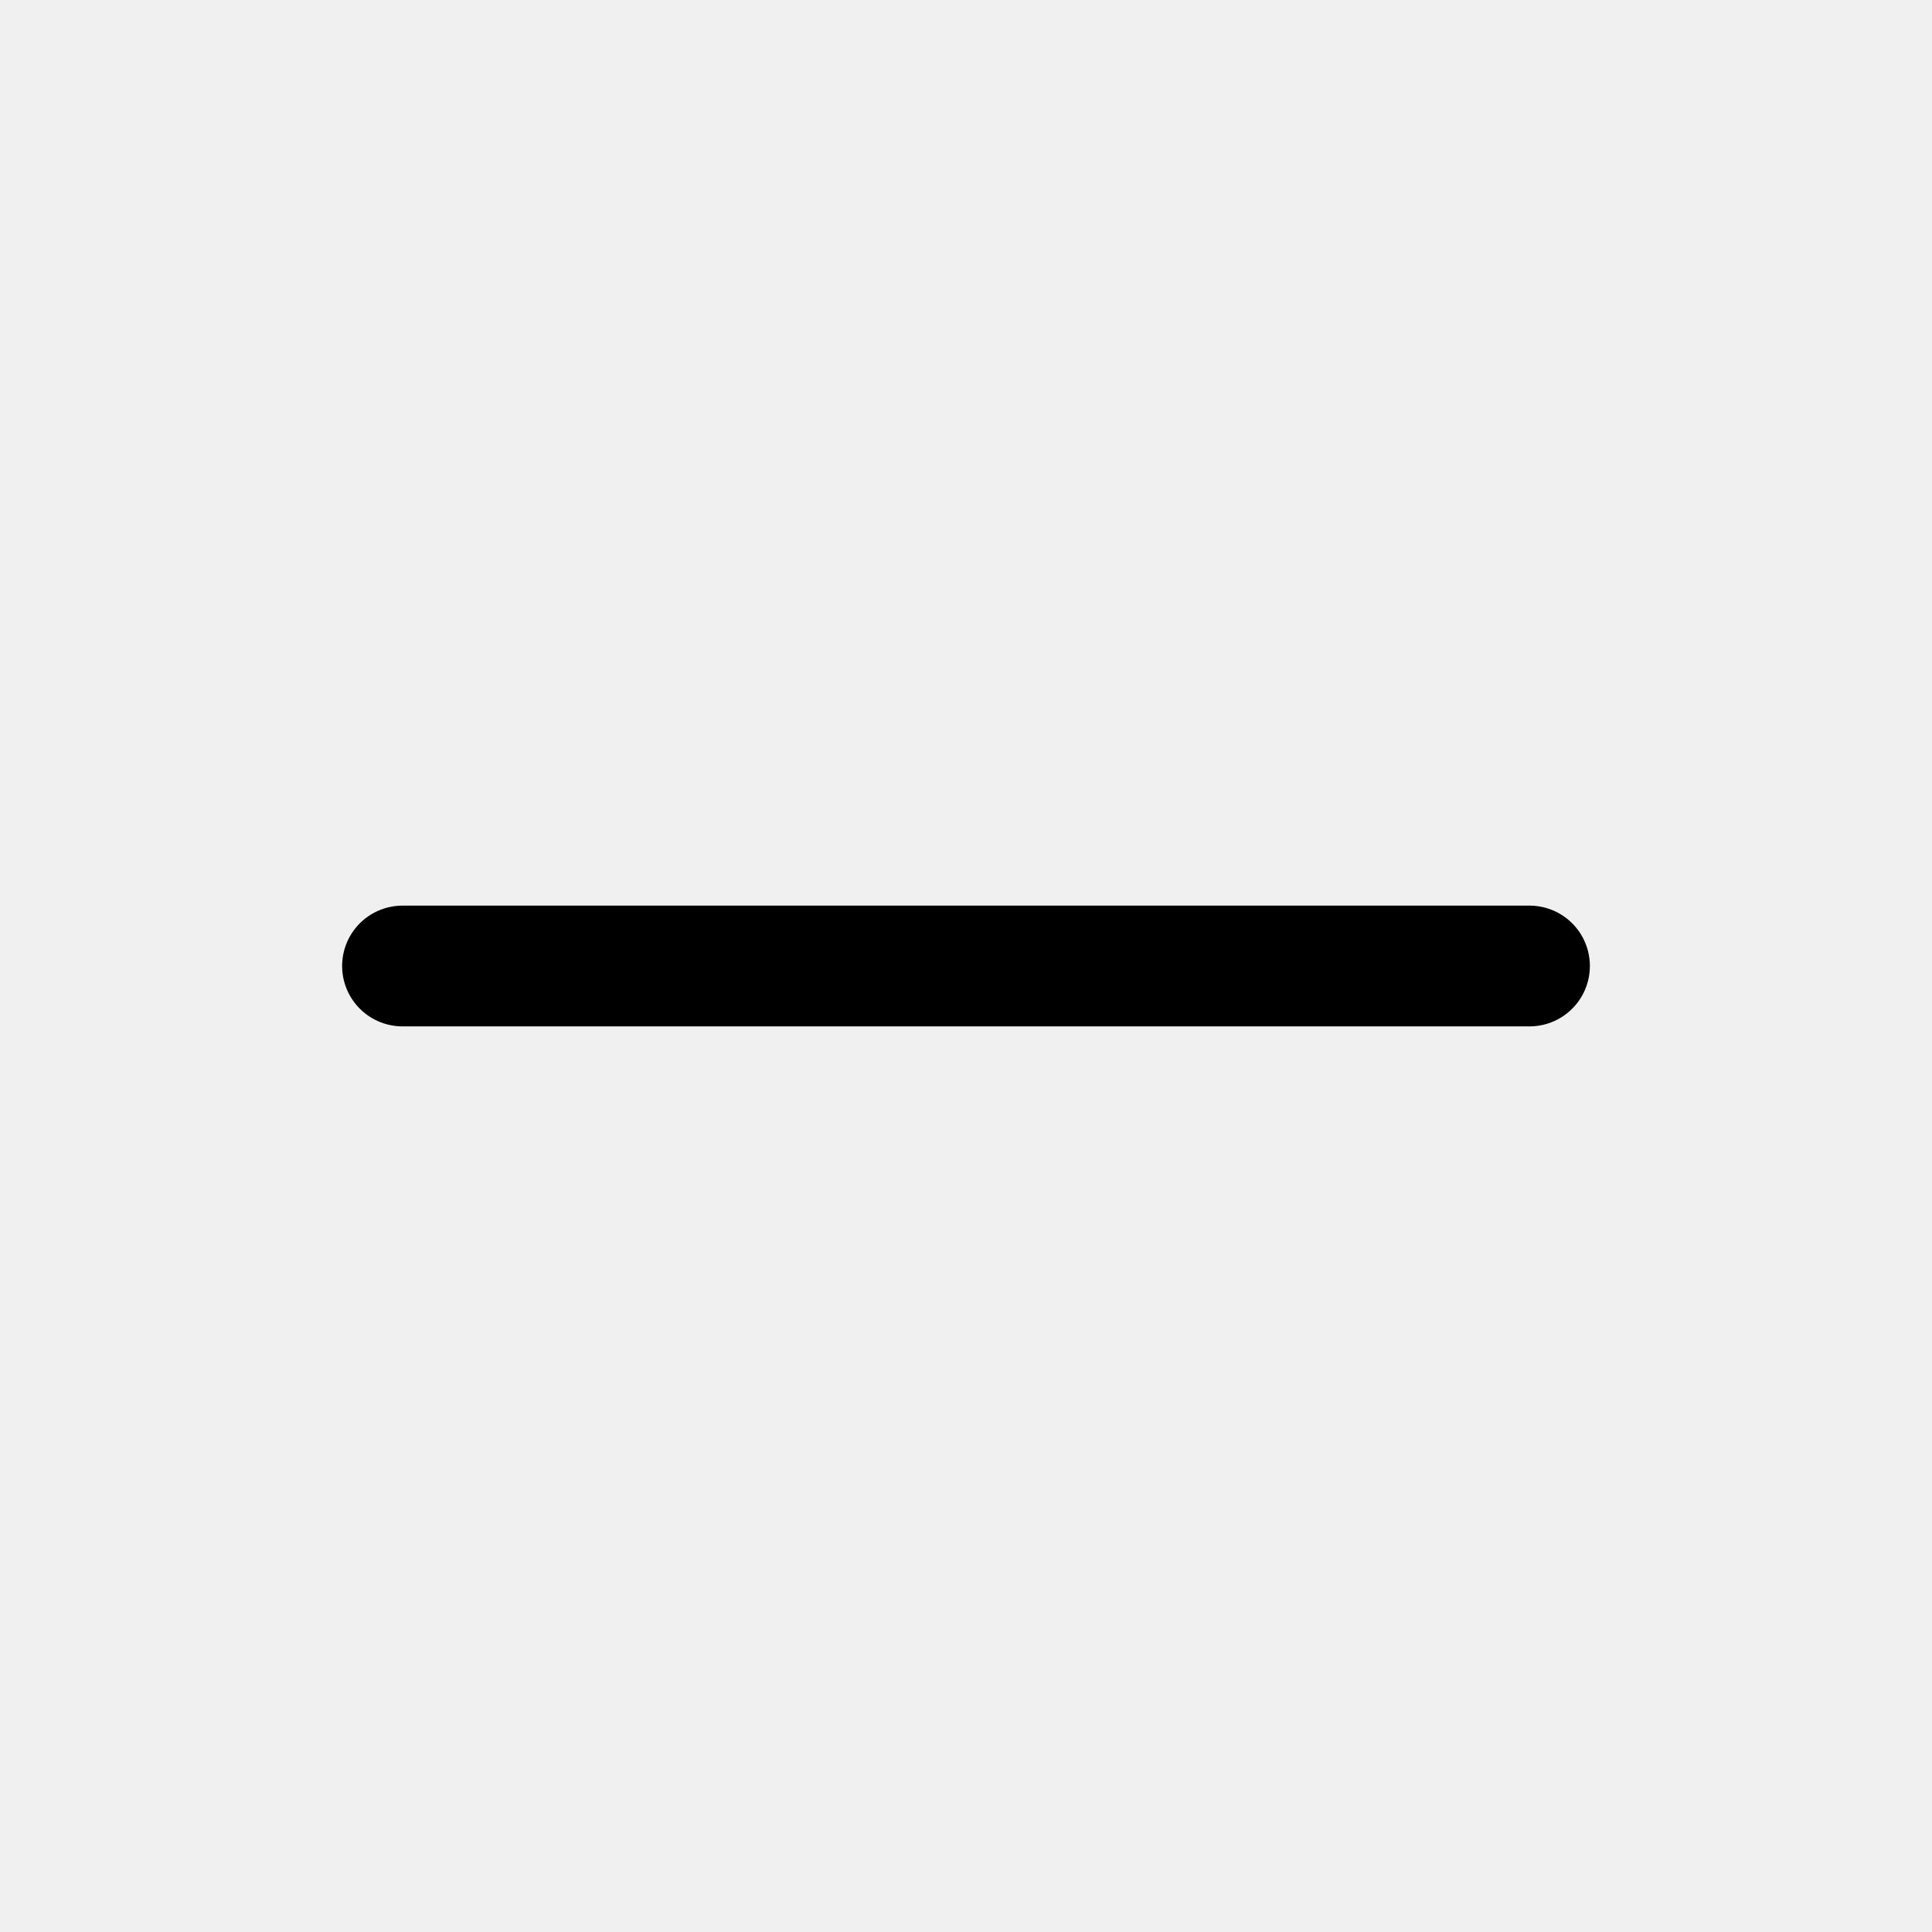
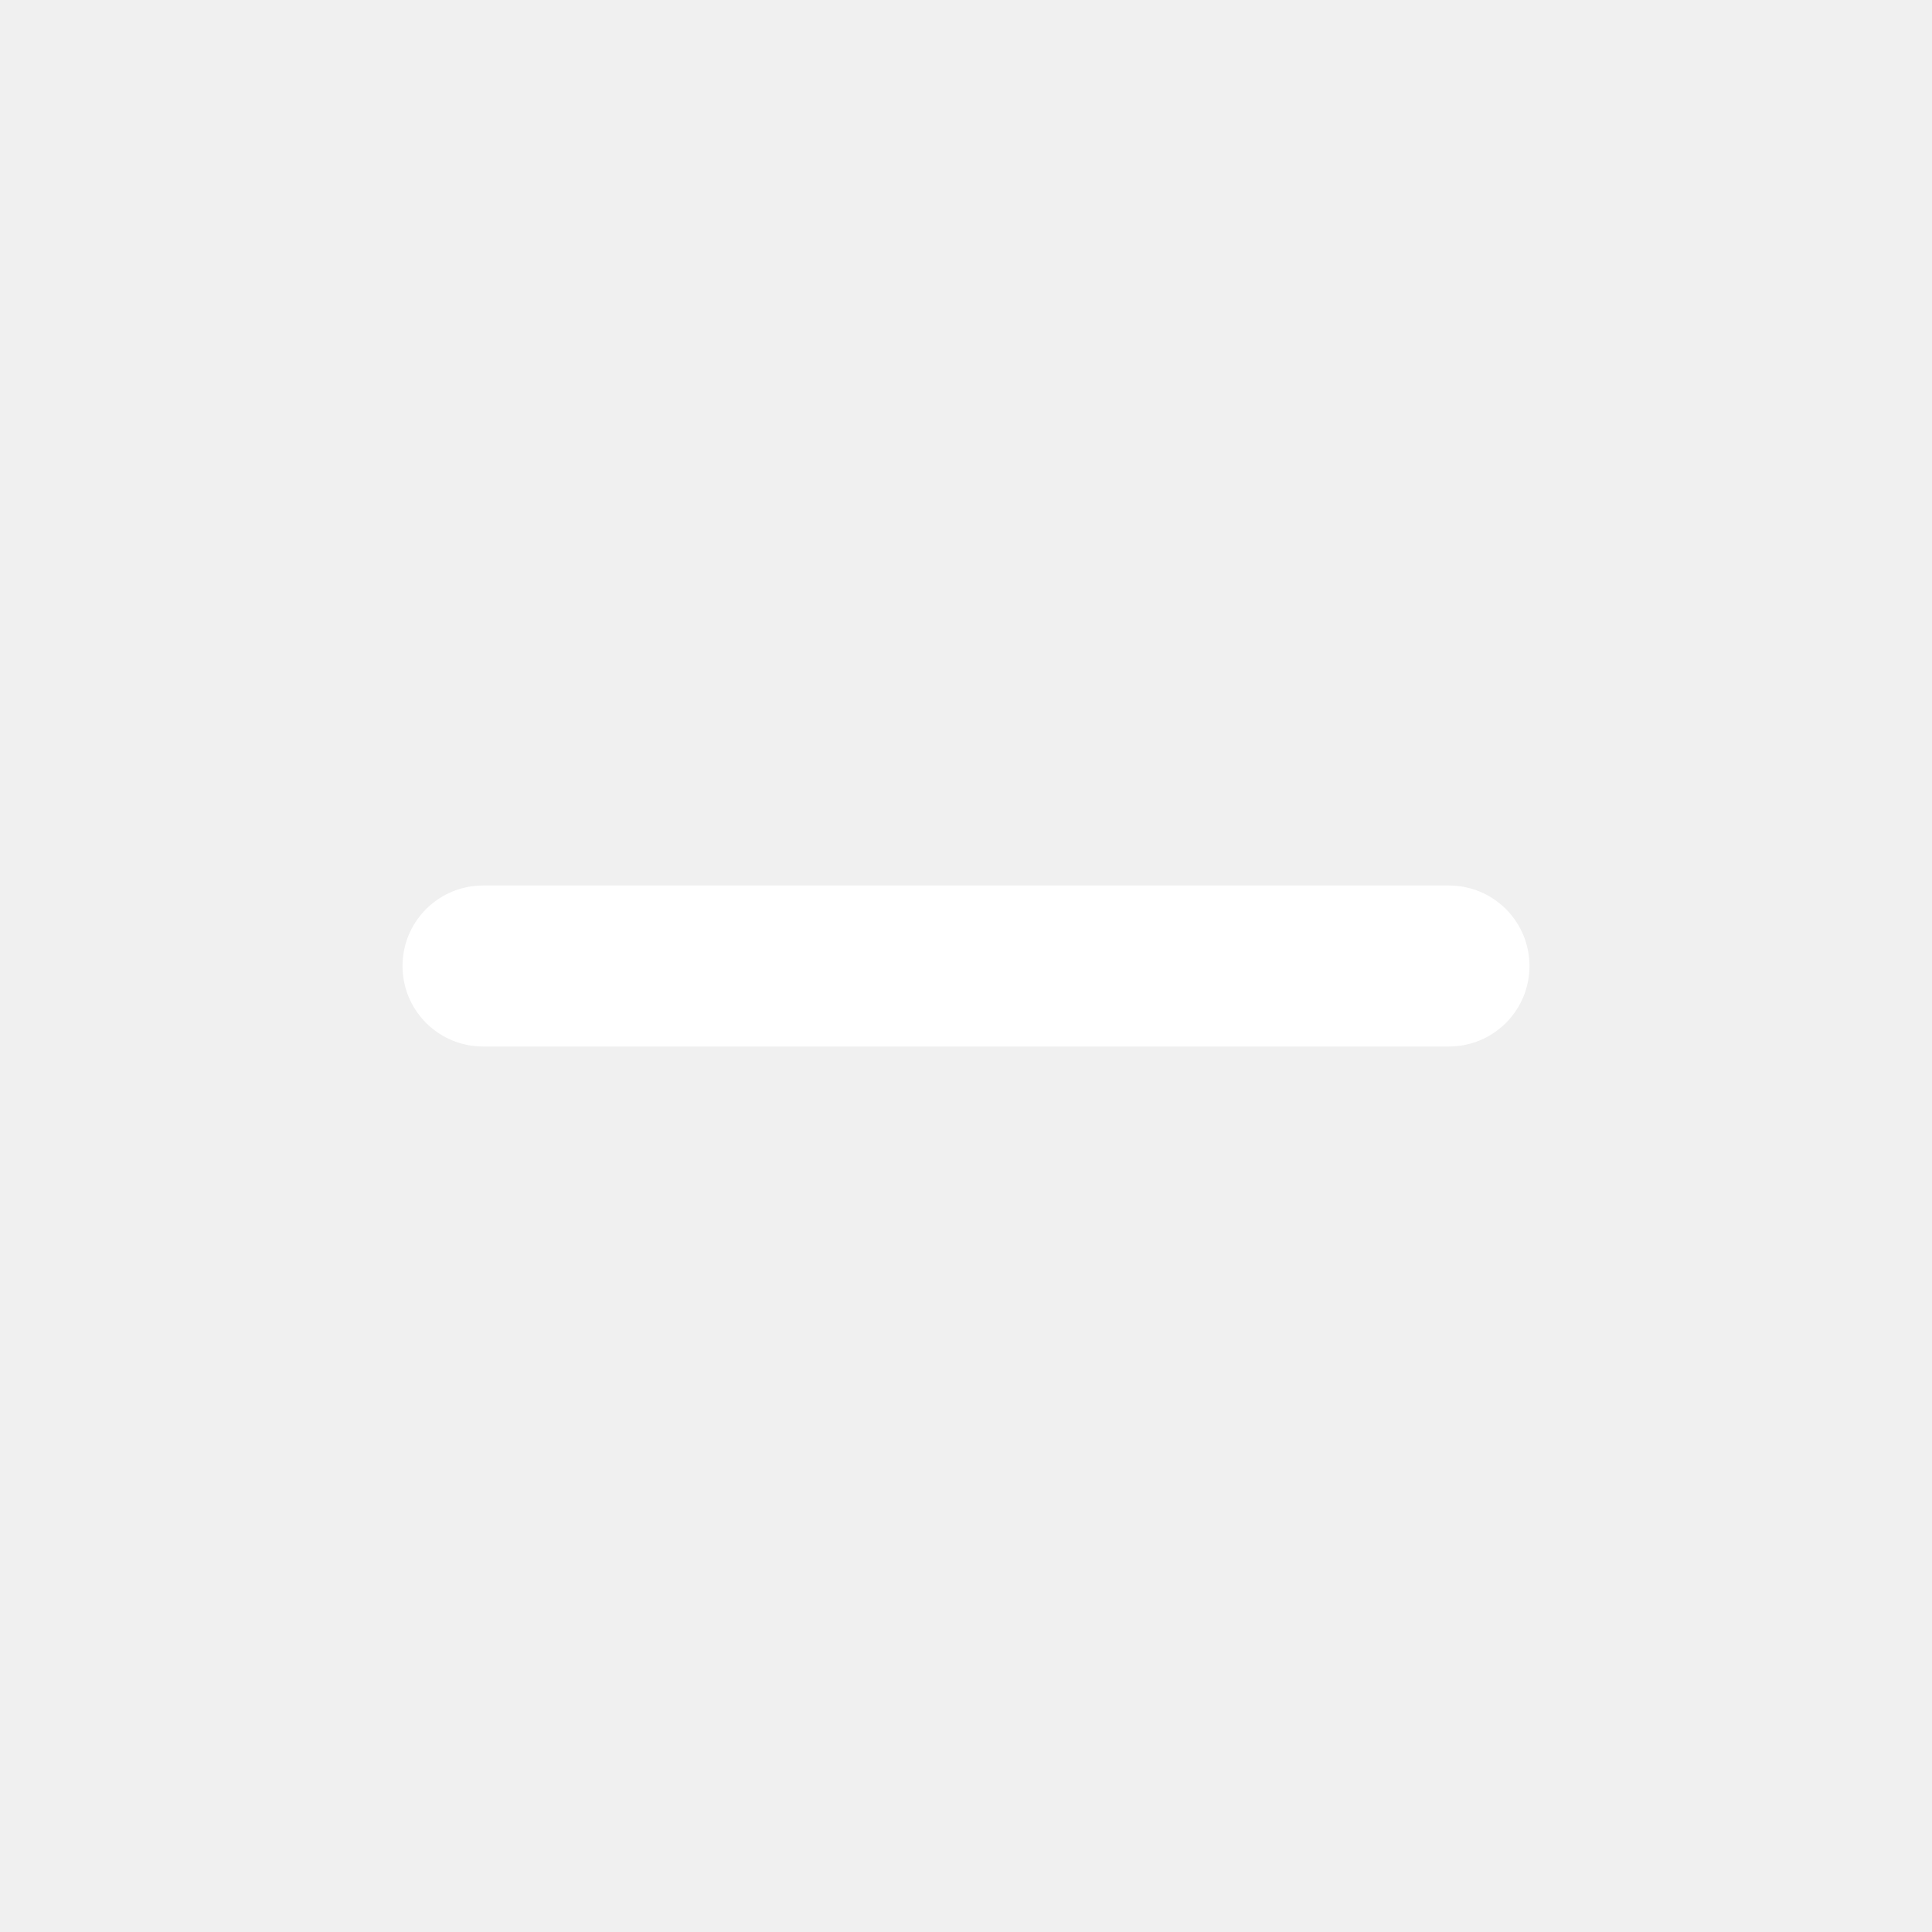
- <svg xmlns="http://www.w3.org/2000/svg" fill="none" viewBox="0 0 24 24" stroke-width="1.5" stroke="currentColor" class="size-6">
-   <path stroke-linecap="round" stroke-linejoin="round" d="M5 12h14" />
+ <svg xmlns="http://www.w3.org/2000/svg" viewBox="0 0 24 24" fill="none" stroke="#ffffff">
+   <g id="SVGRepo_bgCarrier" stroke-width="0" />
+   <g id="SVGRepo_tracerCarrier" stroke-linecap="round" stroke-linejoin="round" />
+   <g id="SVGRepo_iconCarrier">
+     <path d="M6 12L18 12" stroke="#ffffff" stroke-width="2" stroke-linecap="round" stroke-linejoin="round" />
+   </g>
</svg>
